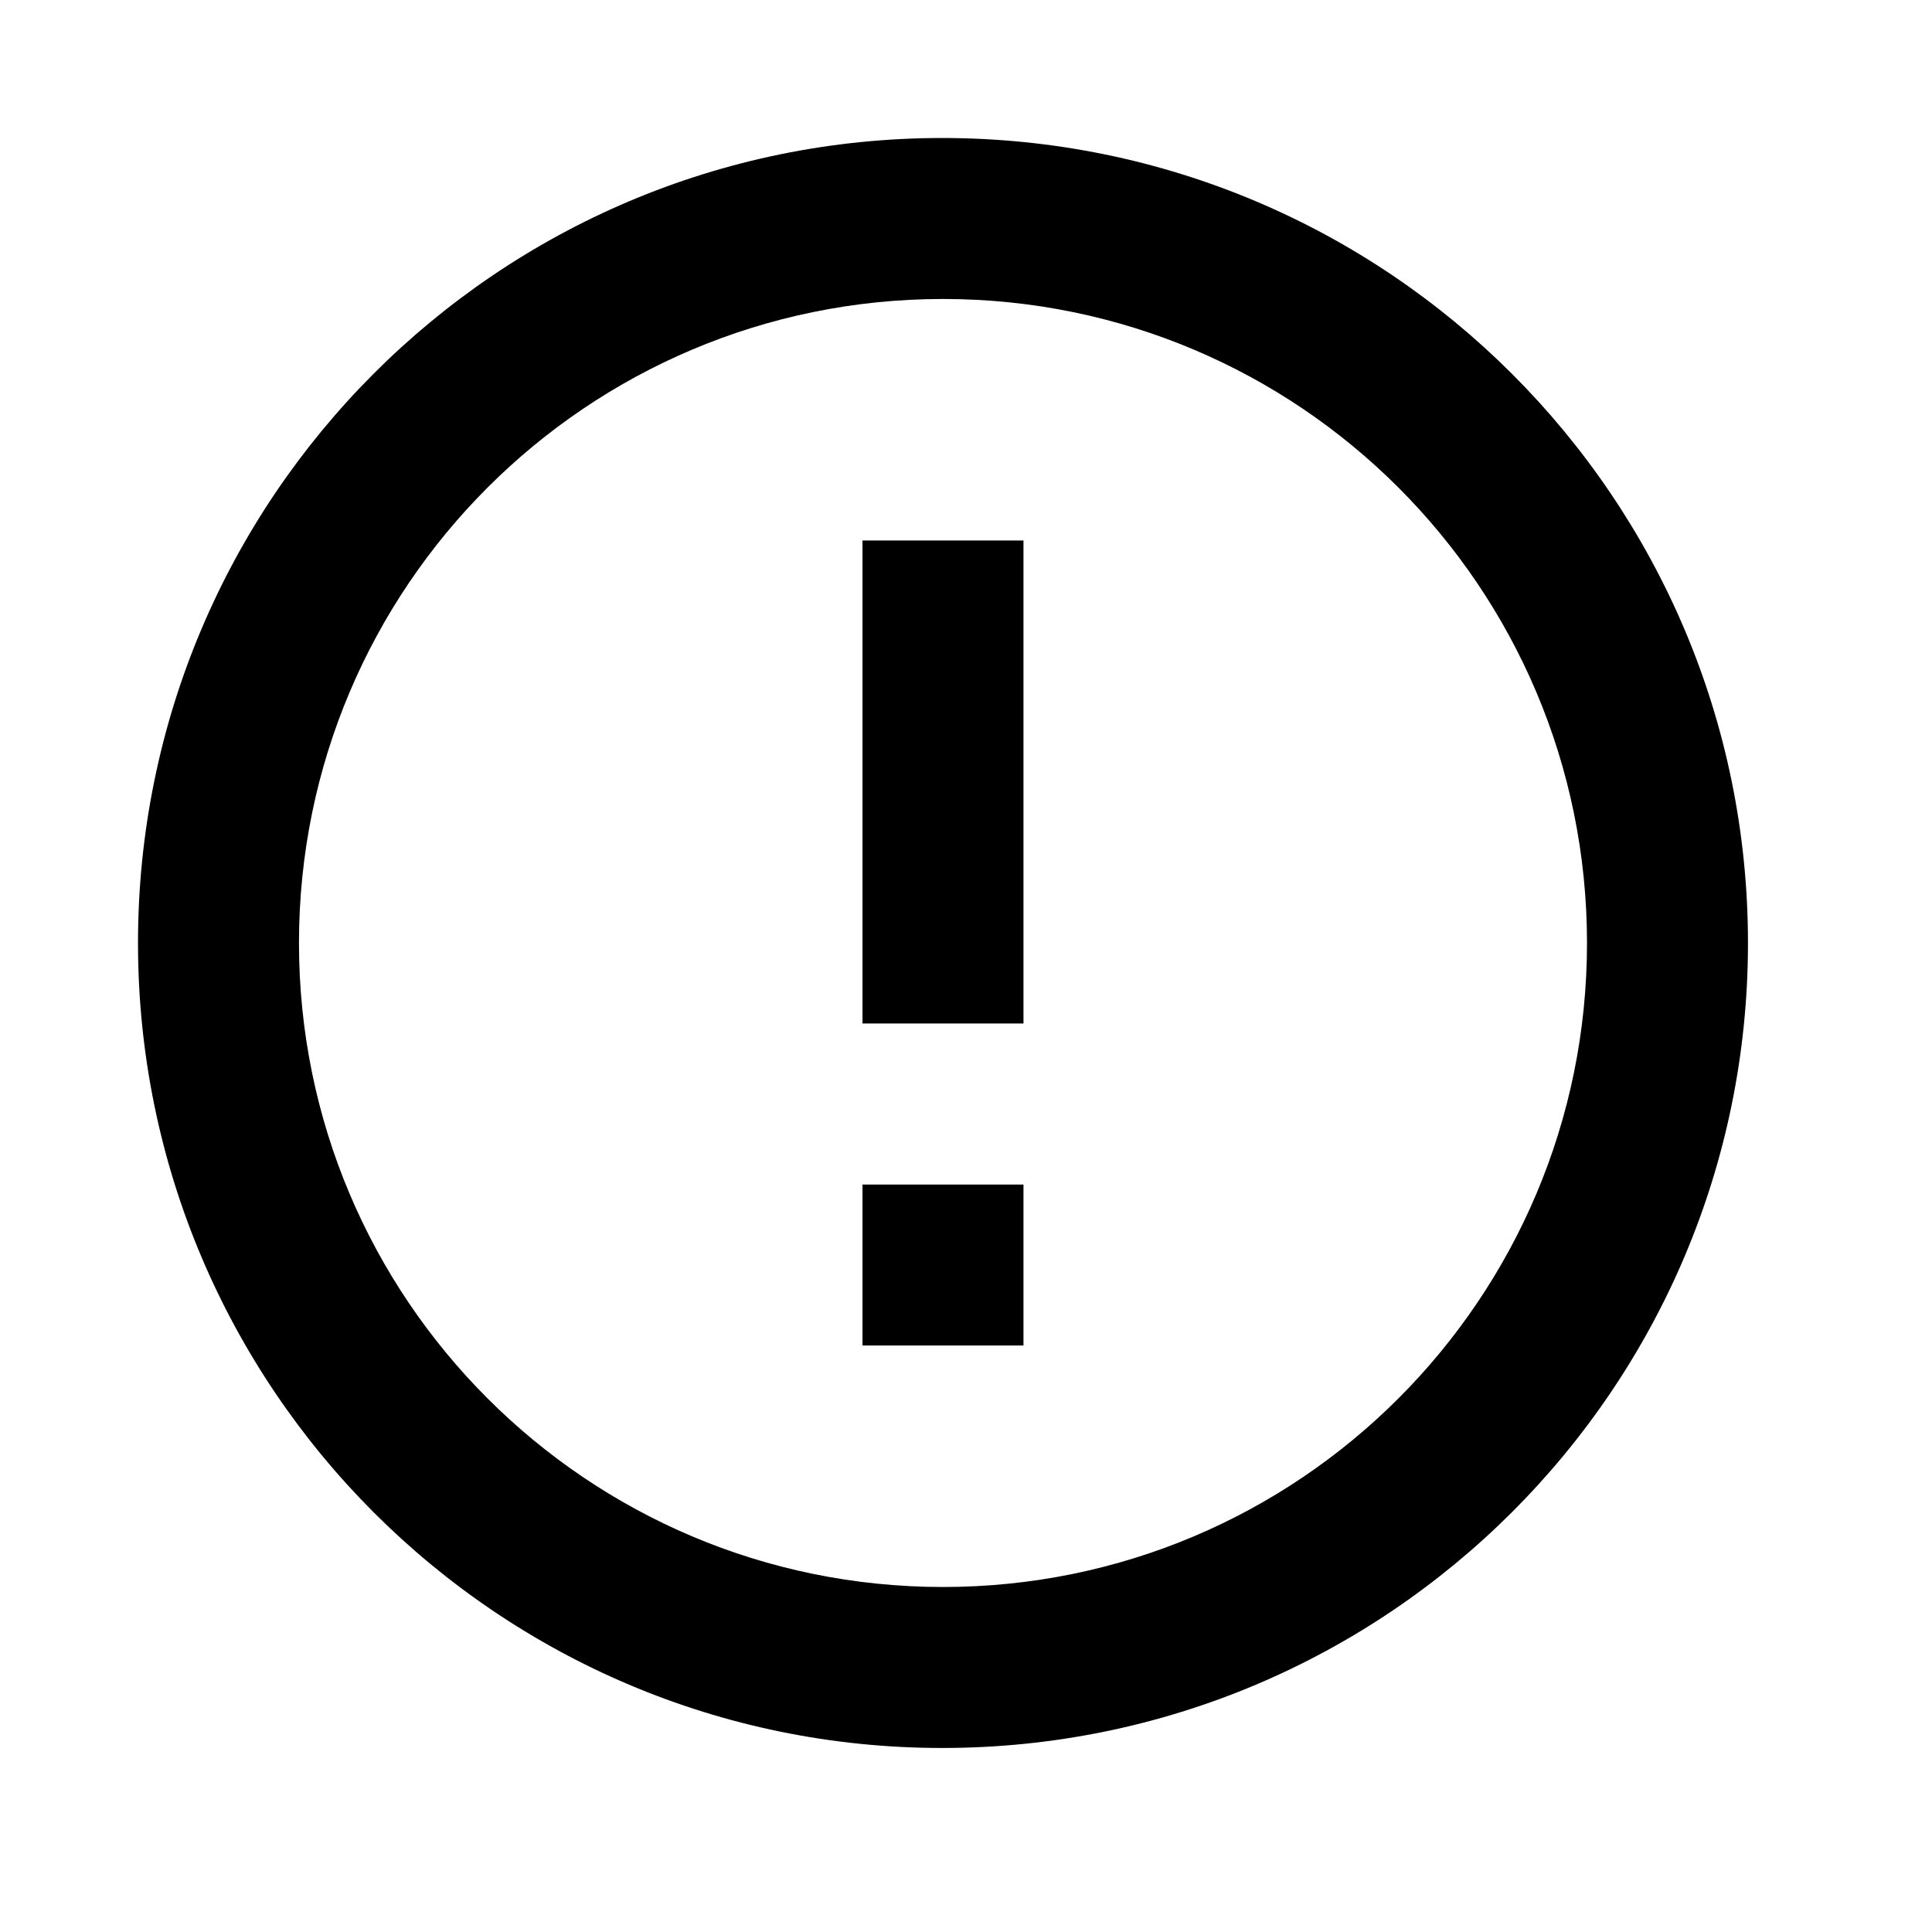
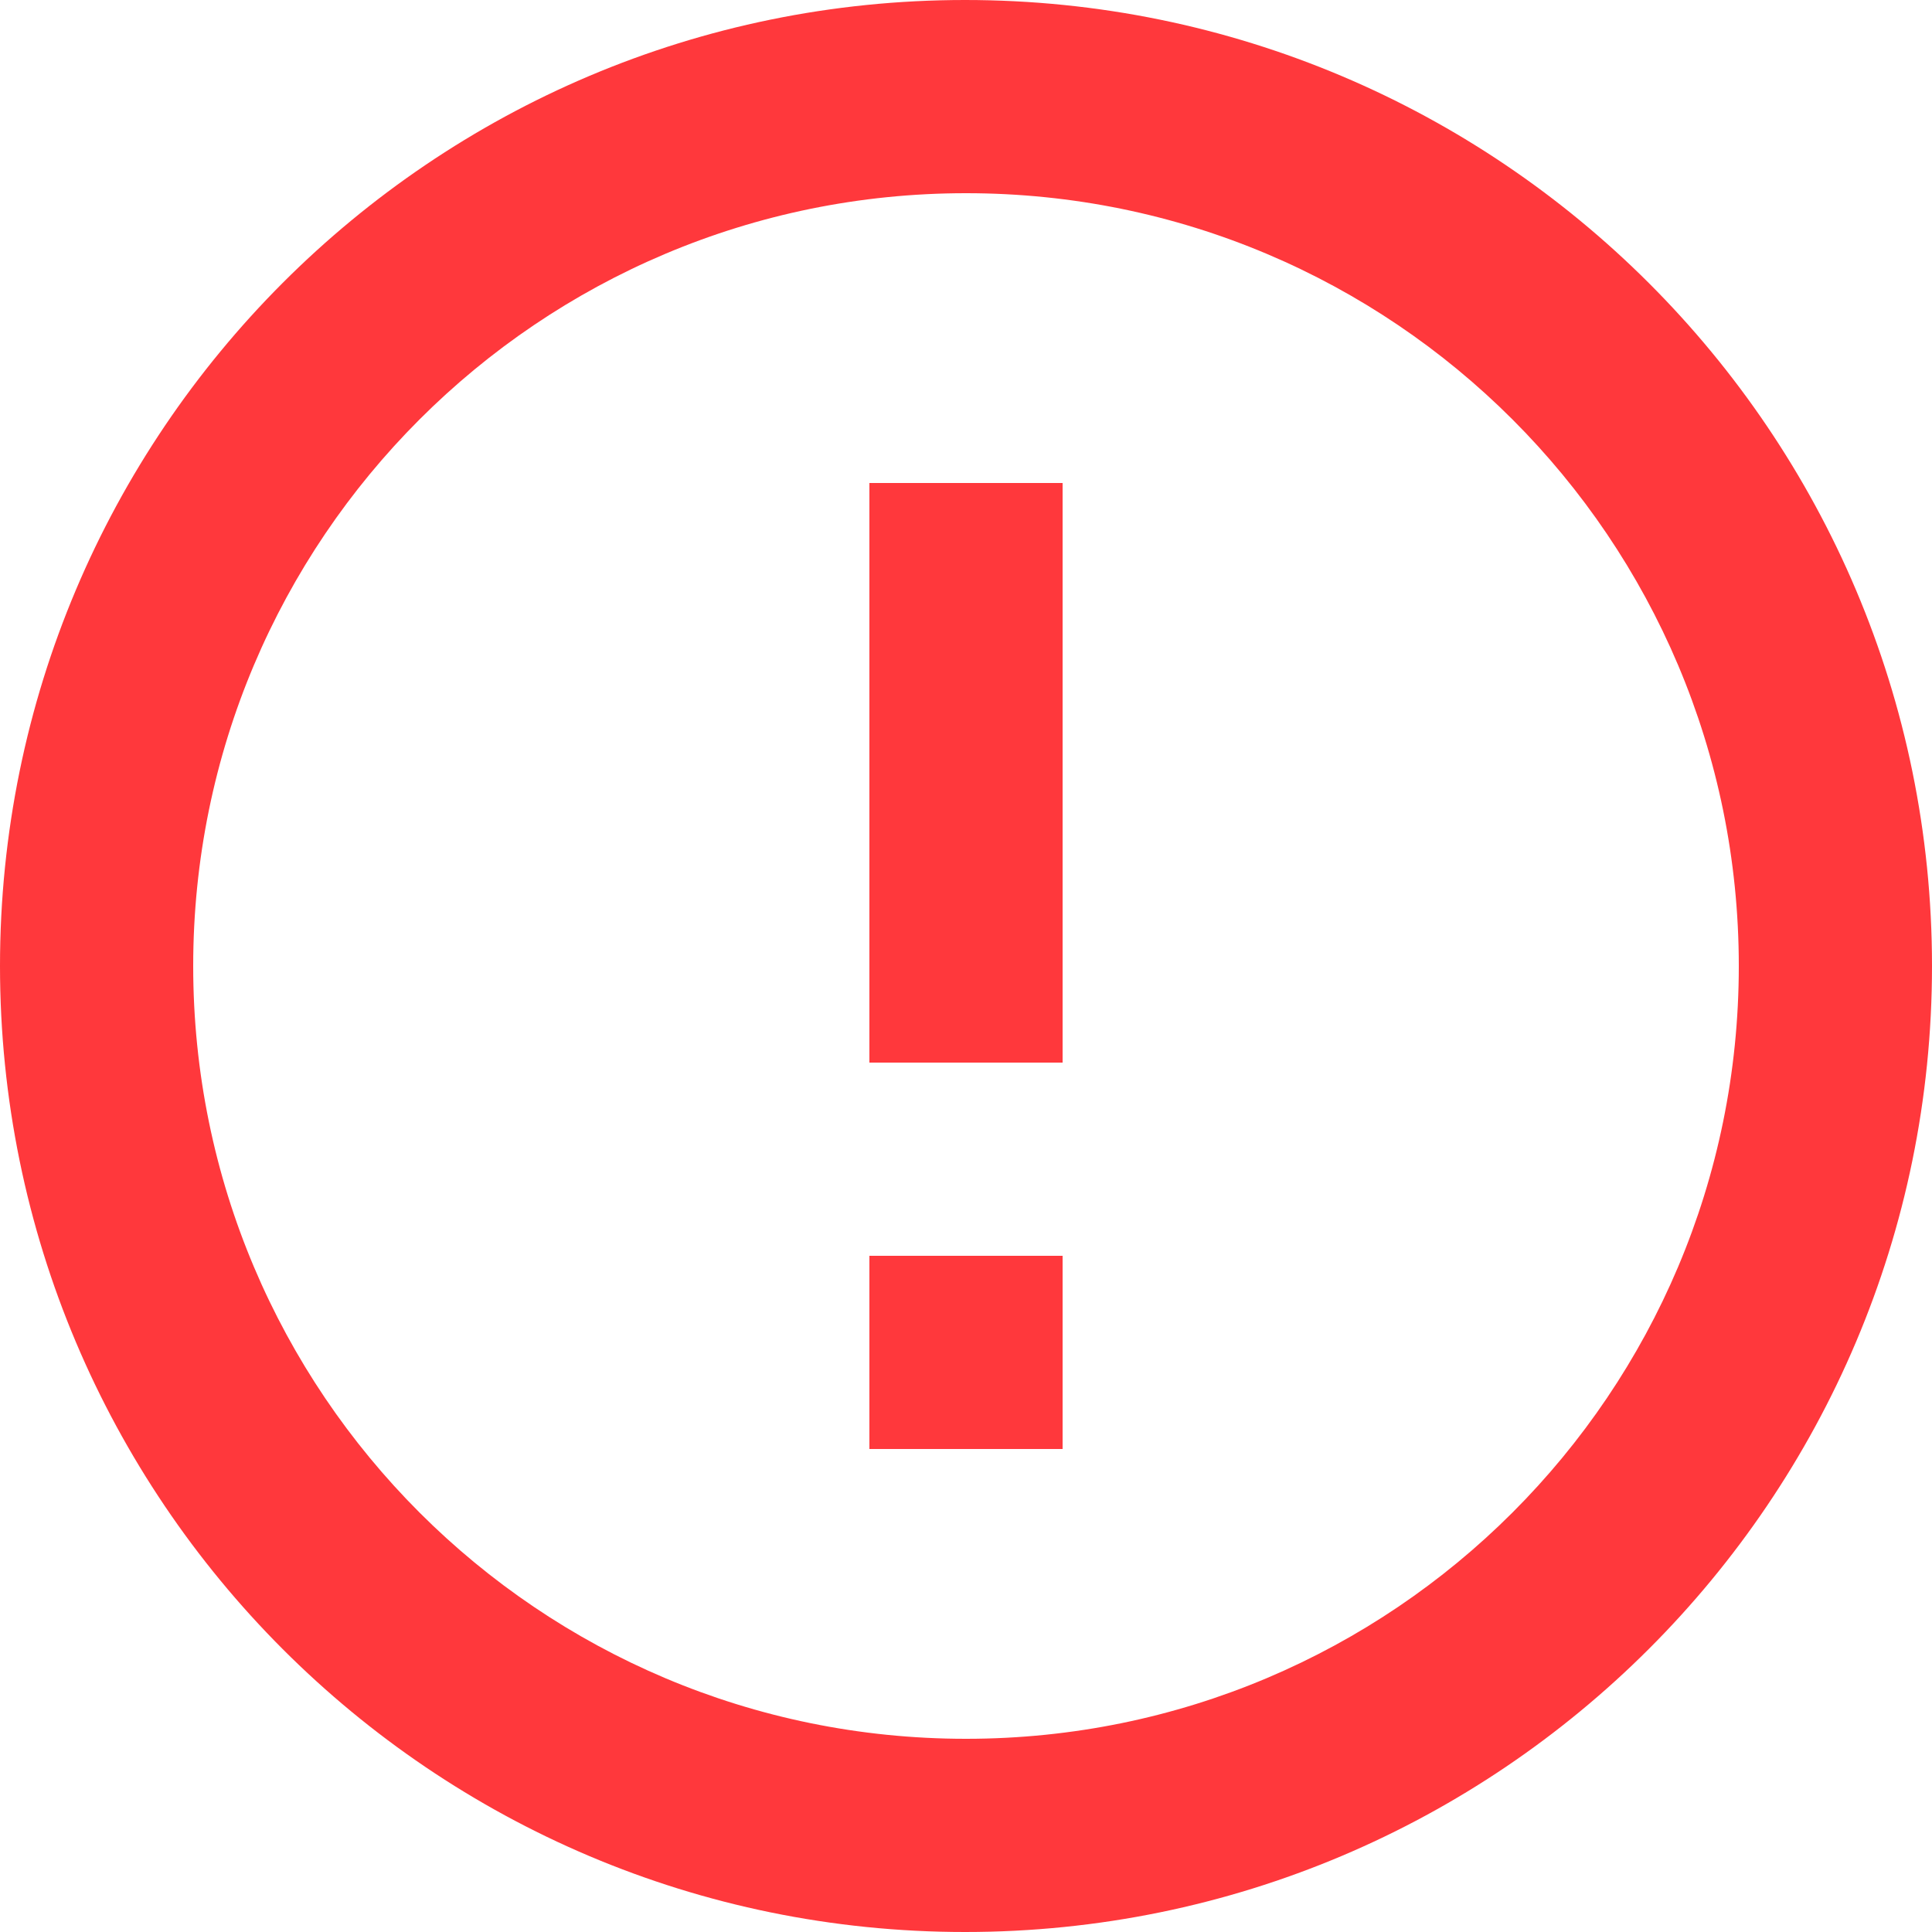
- <svg xmlns="http://www.w3.org/2000/svg" width="28" height="28" viewBox="0 0 28 28" fill="none">
-   <path fill-rule="evenodd" clip-rule="evenodd" d="M12.5 17.167H14.833V19.5H12.5V17.167ZM12.5 7.833H14.833V14.833H12.5V7.833ZM13.655 2C7.215 2 2 7.227 2 13.667C2 20.107 7.215 25.333 13.655 25.333C20.107 25.333 25.333 20.107 25.333 13.667C25.333 7.227 20.107 2 13.655 2ZM13.667 23C8.51 23 4.333 18.823 4.333 13.667C4.333 8.51 8.51 4.333 13.667 4.333C18.823 4.333 23 8.51 23 13.667C23 18.823 18.823 23 13.667 23Z" fill="black" />
+ <svg xmlns="http://www.w3.org/2000/svg" width="12" height="12" viewBox="0 0 12 12" fill="none">
+   <path fill-rule="evenodd" clip-rule="evenodd" d="M5.4 7.8H6.6V9H5.4V7.8ZM5.4 3H6.6V6.6H5.4V3ZM5.994 0C2.682 0 0 2.688 0 6C0 9.312 2.682 12 5.994 12C9.312 12 12 9.312 12 6C12 2.688 9.312 0 5.994 0ZM6 10.8C3.348 10.8 1.2 8.652 1.2 6C1.2 3.348 3.348 1.2 6 1.2C8.652 1.2 10.8 3.348 10.8 6C10.8 8.652 8.652 10.8 6 10.8Z" fill="#FF383C" />
</svg>
